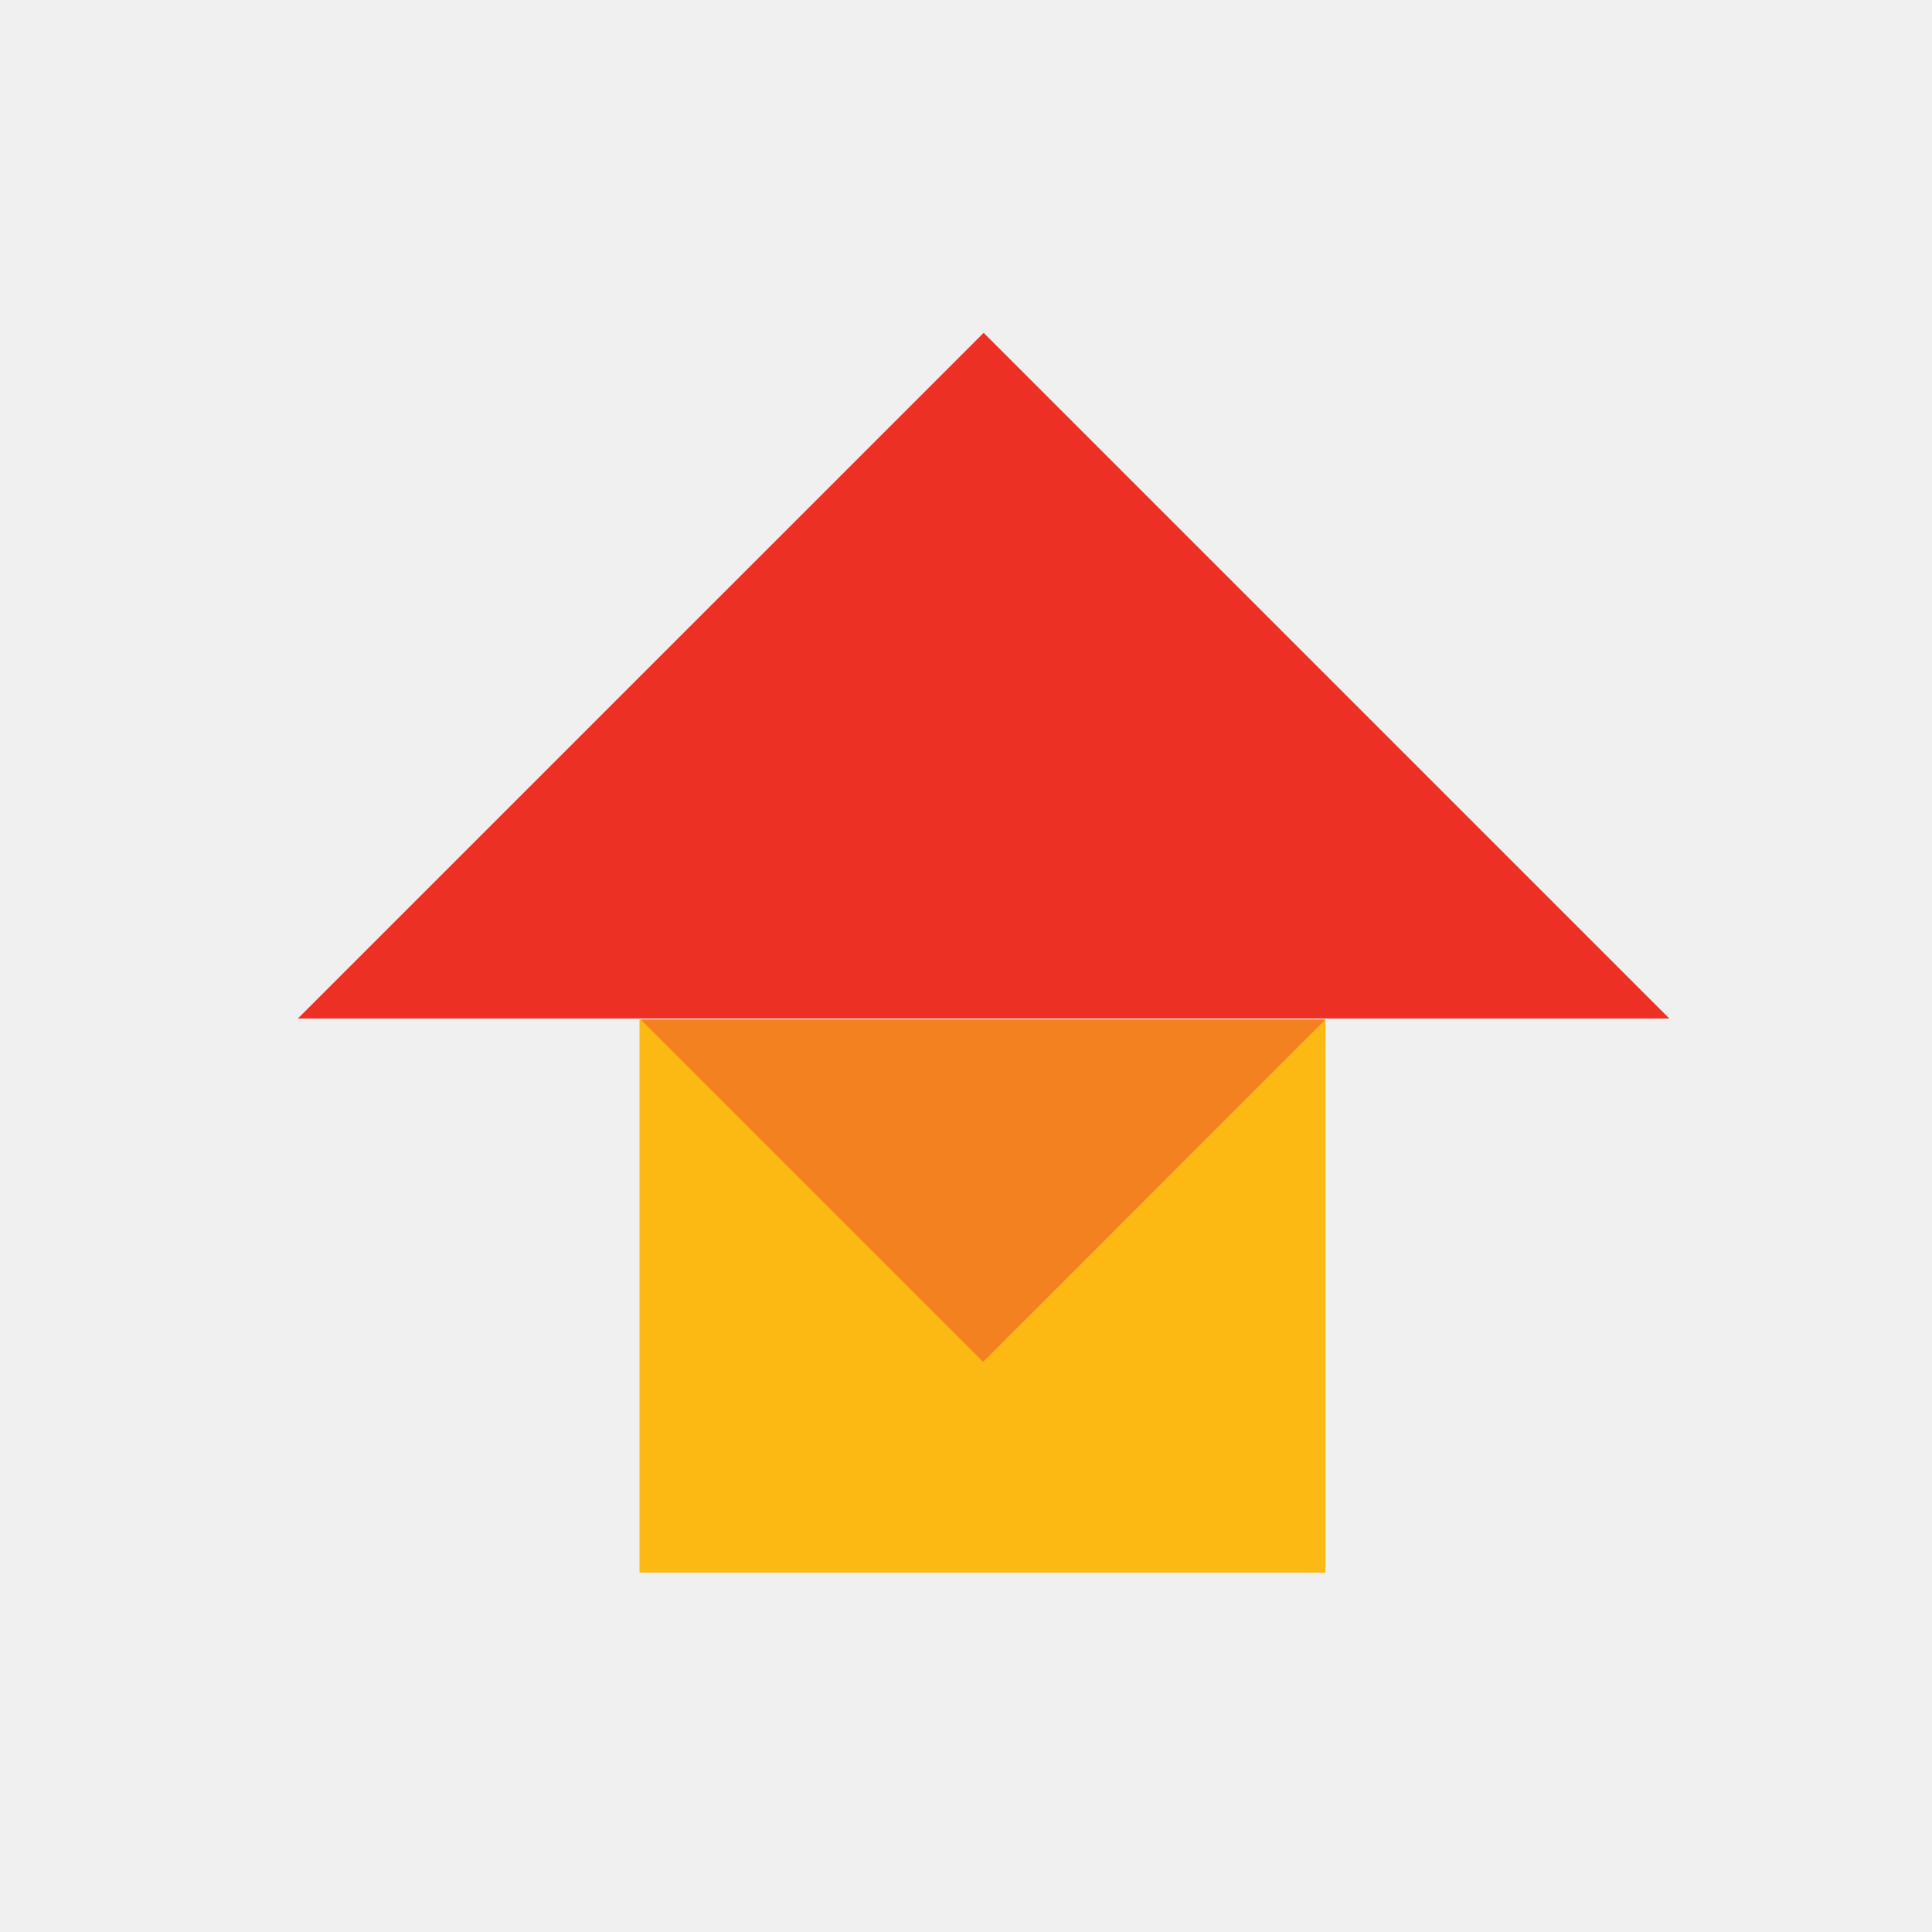
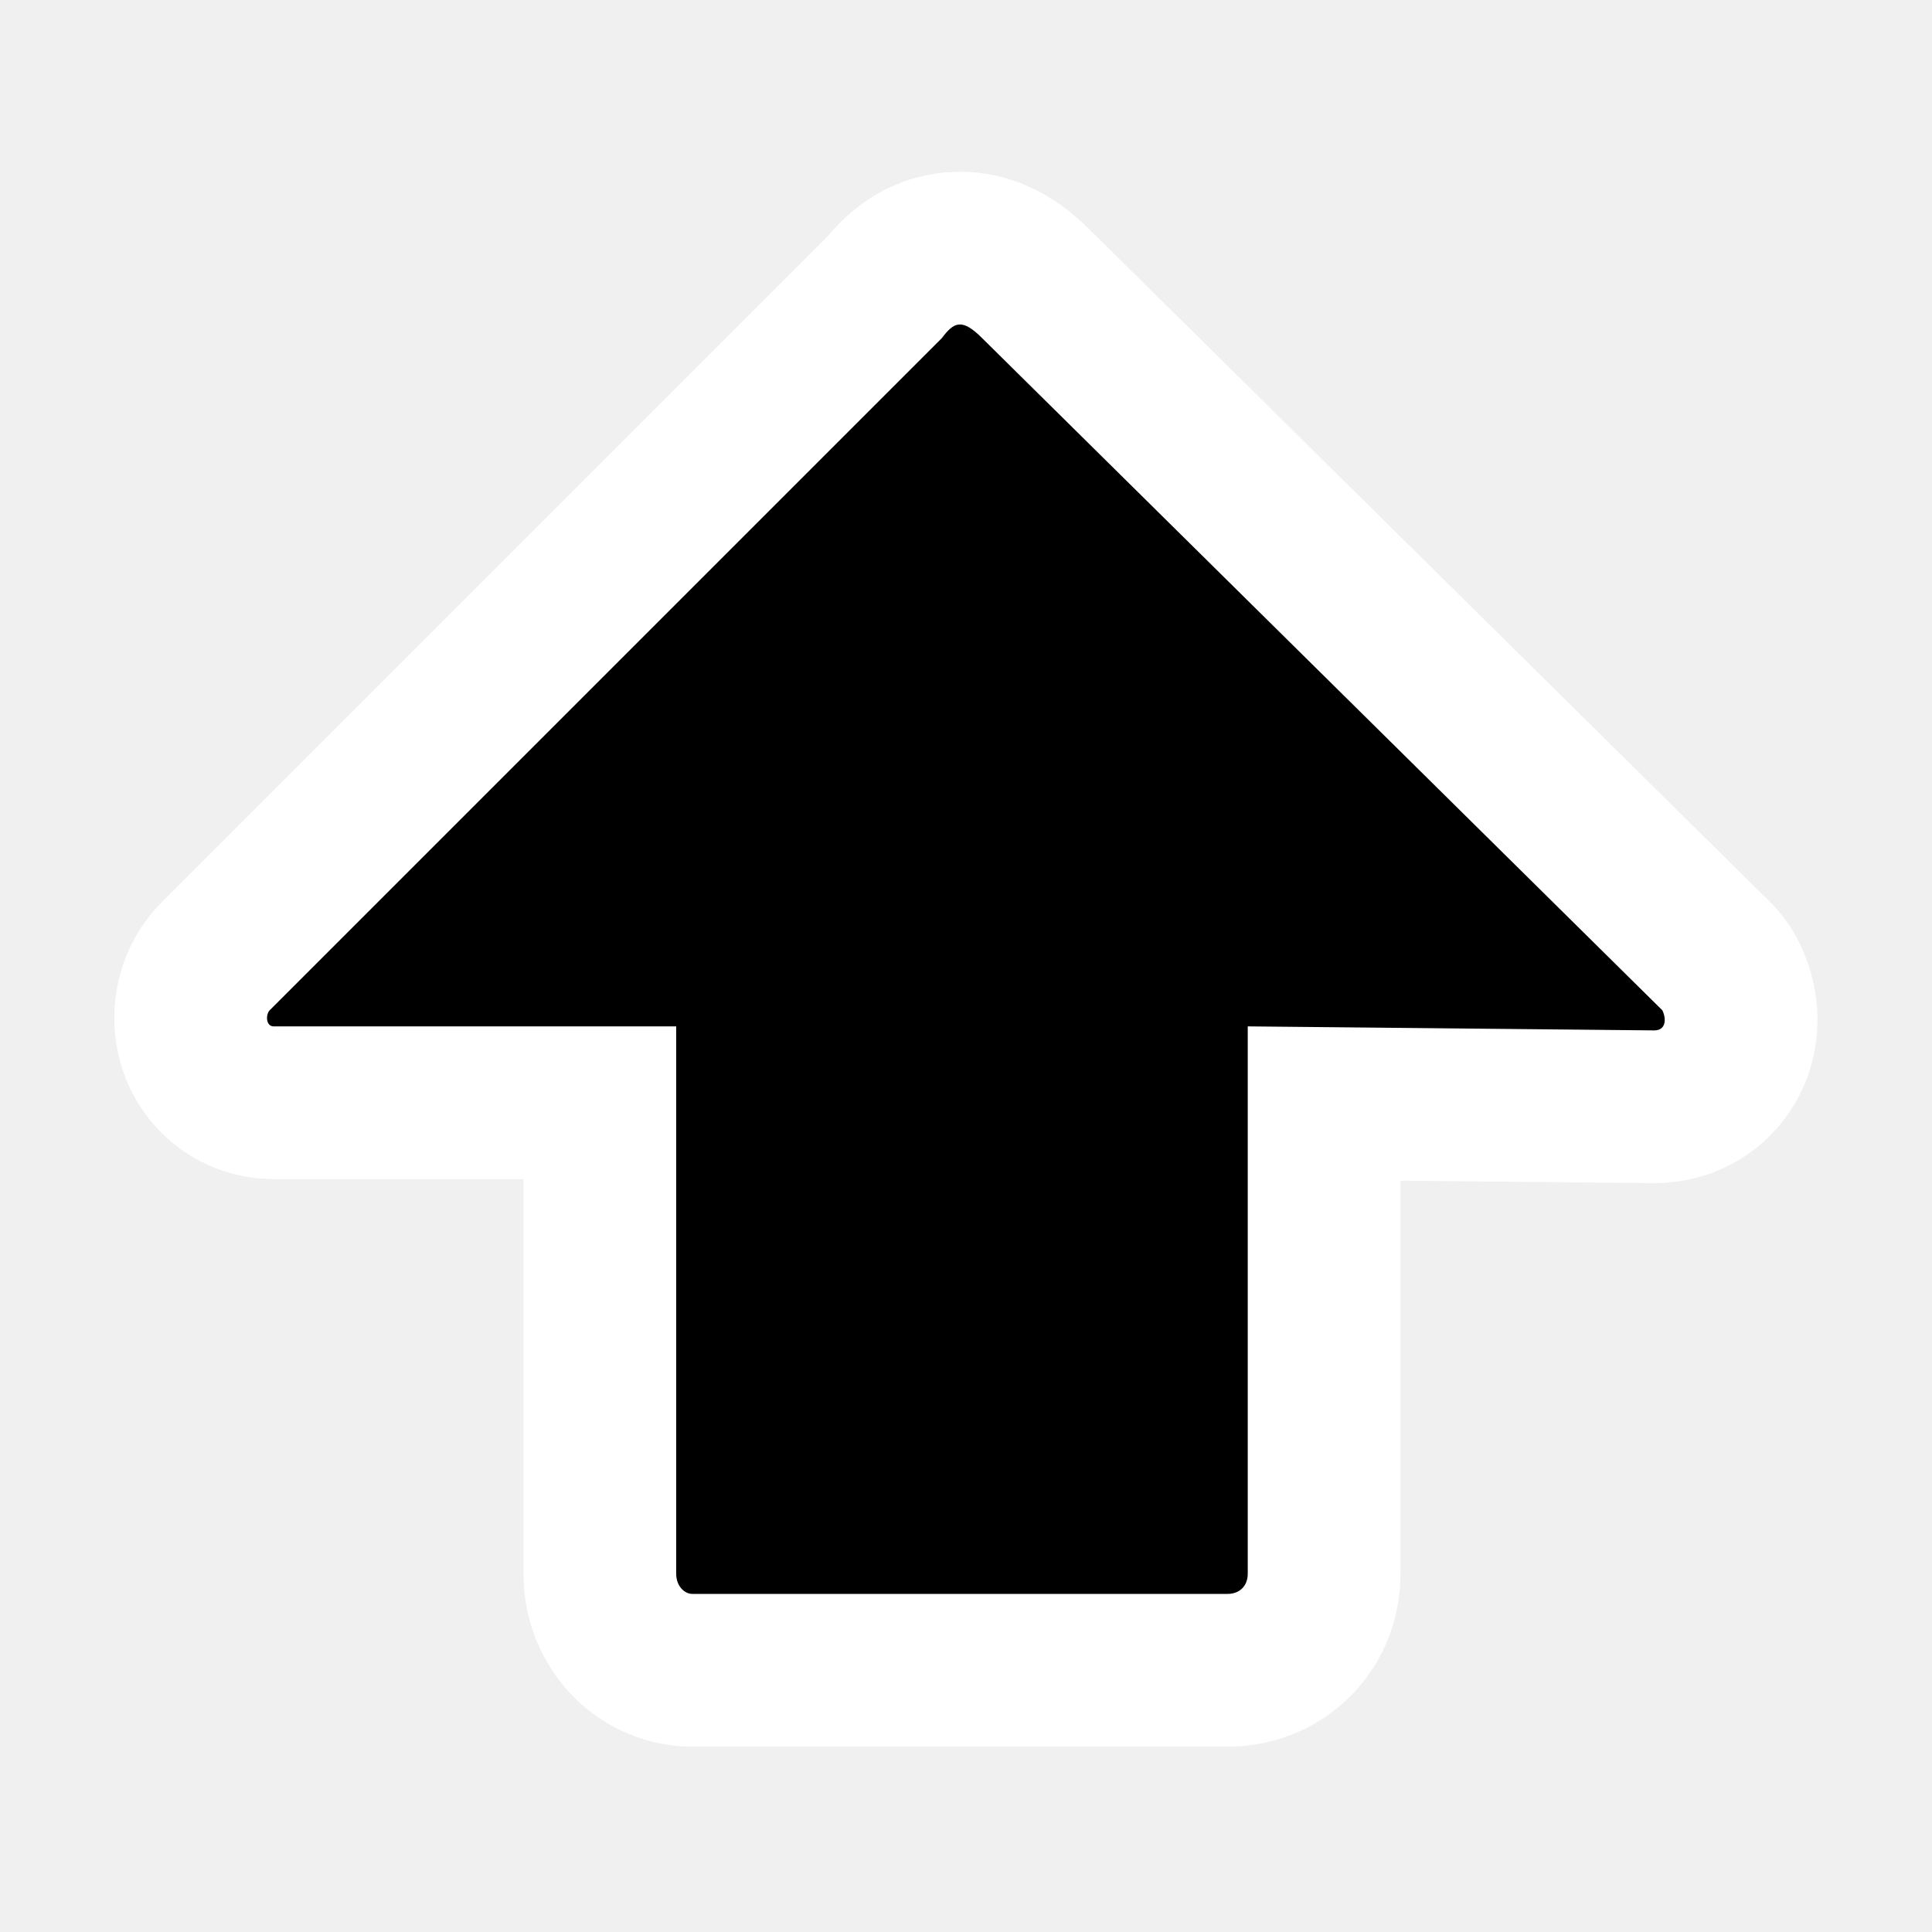
- <svg xmlns="http://www.w3.org/2000/svg" version="1.1" id="Layer_1" x="0px" y="0px" width="48px" height="48px" viewBox="0 0 48 48" enable-background="new 0 0 48 48" xml:space="preserve">
-   <g>
-     <rect x="15.888" y="25.328" fill="#FCB813" width="17.043" height="13.742" />
-     <polygon fill="#ED3024" points="7.402,25.304 24.438,8.269 41.473,25.304  " />
-     <polygon fill="#F48120" points="32.931,25.328 24.424,33.836 15.916,25.328  " />
+ <svg xmlns="http://www.w3.org/2000/svg" width="48pt" height="48pt" viewBox="0 0 48 48" xml:space="preserve">
+   <g id="Layer_x0020_3" style="fill-rule:nonzero;clip-rule:nonzero;stroke:#000000;stroke-miterlimit:4;">
+     <g>
+       <path style="fill:#FFFFFF;stroke:#FFFFFF;stroke-width:7.59;stroke-linejoin:round;" d="M41.1,25.6c0.3,0,0.3-0.3,0.2-0.5L24.4,8.4c-0.5-0.5-0.7-0.4-1,0L6.7,25.1c-0.1,0.1-0.1,0.4,0.1,0.4h10v13.6c0,0.3,0.2,0.5,0.4,0.5l13.3,0c0.3,0,0.5-0.2,0.5-0.5V25.5l10.1,0.1z" />
+       <path style="stroke:none;" d="M41.1,25.6c0.3,0,0.3-0.3,0.2-0.5L24.4,8.4c-0.5-0.5-0.7-0.4-1,0L6.7,25.1c-0.1,0.1-0.1,0.4,0.1,0.4h10v13.6c0,0.3,0.2,0.5,0.4,0.5l13.3,0c0.3,0,0.5-0.2,0.5-0.5V25.5l10.1,0.1z" />
+     </g>
+   </g>
+   <g id="crop_x0020_marks" style="fill-rule:nonzero;clip-rule:nonzero;stroke:#000000;stroke-miterlimit:4;">
+     <path style="fill:none;stroke:none;" d="M48,48H0V0h48v48z" />
  </g>
</svg>
